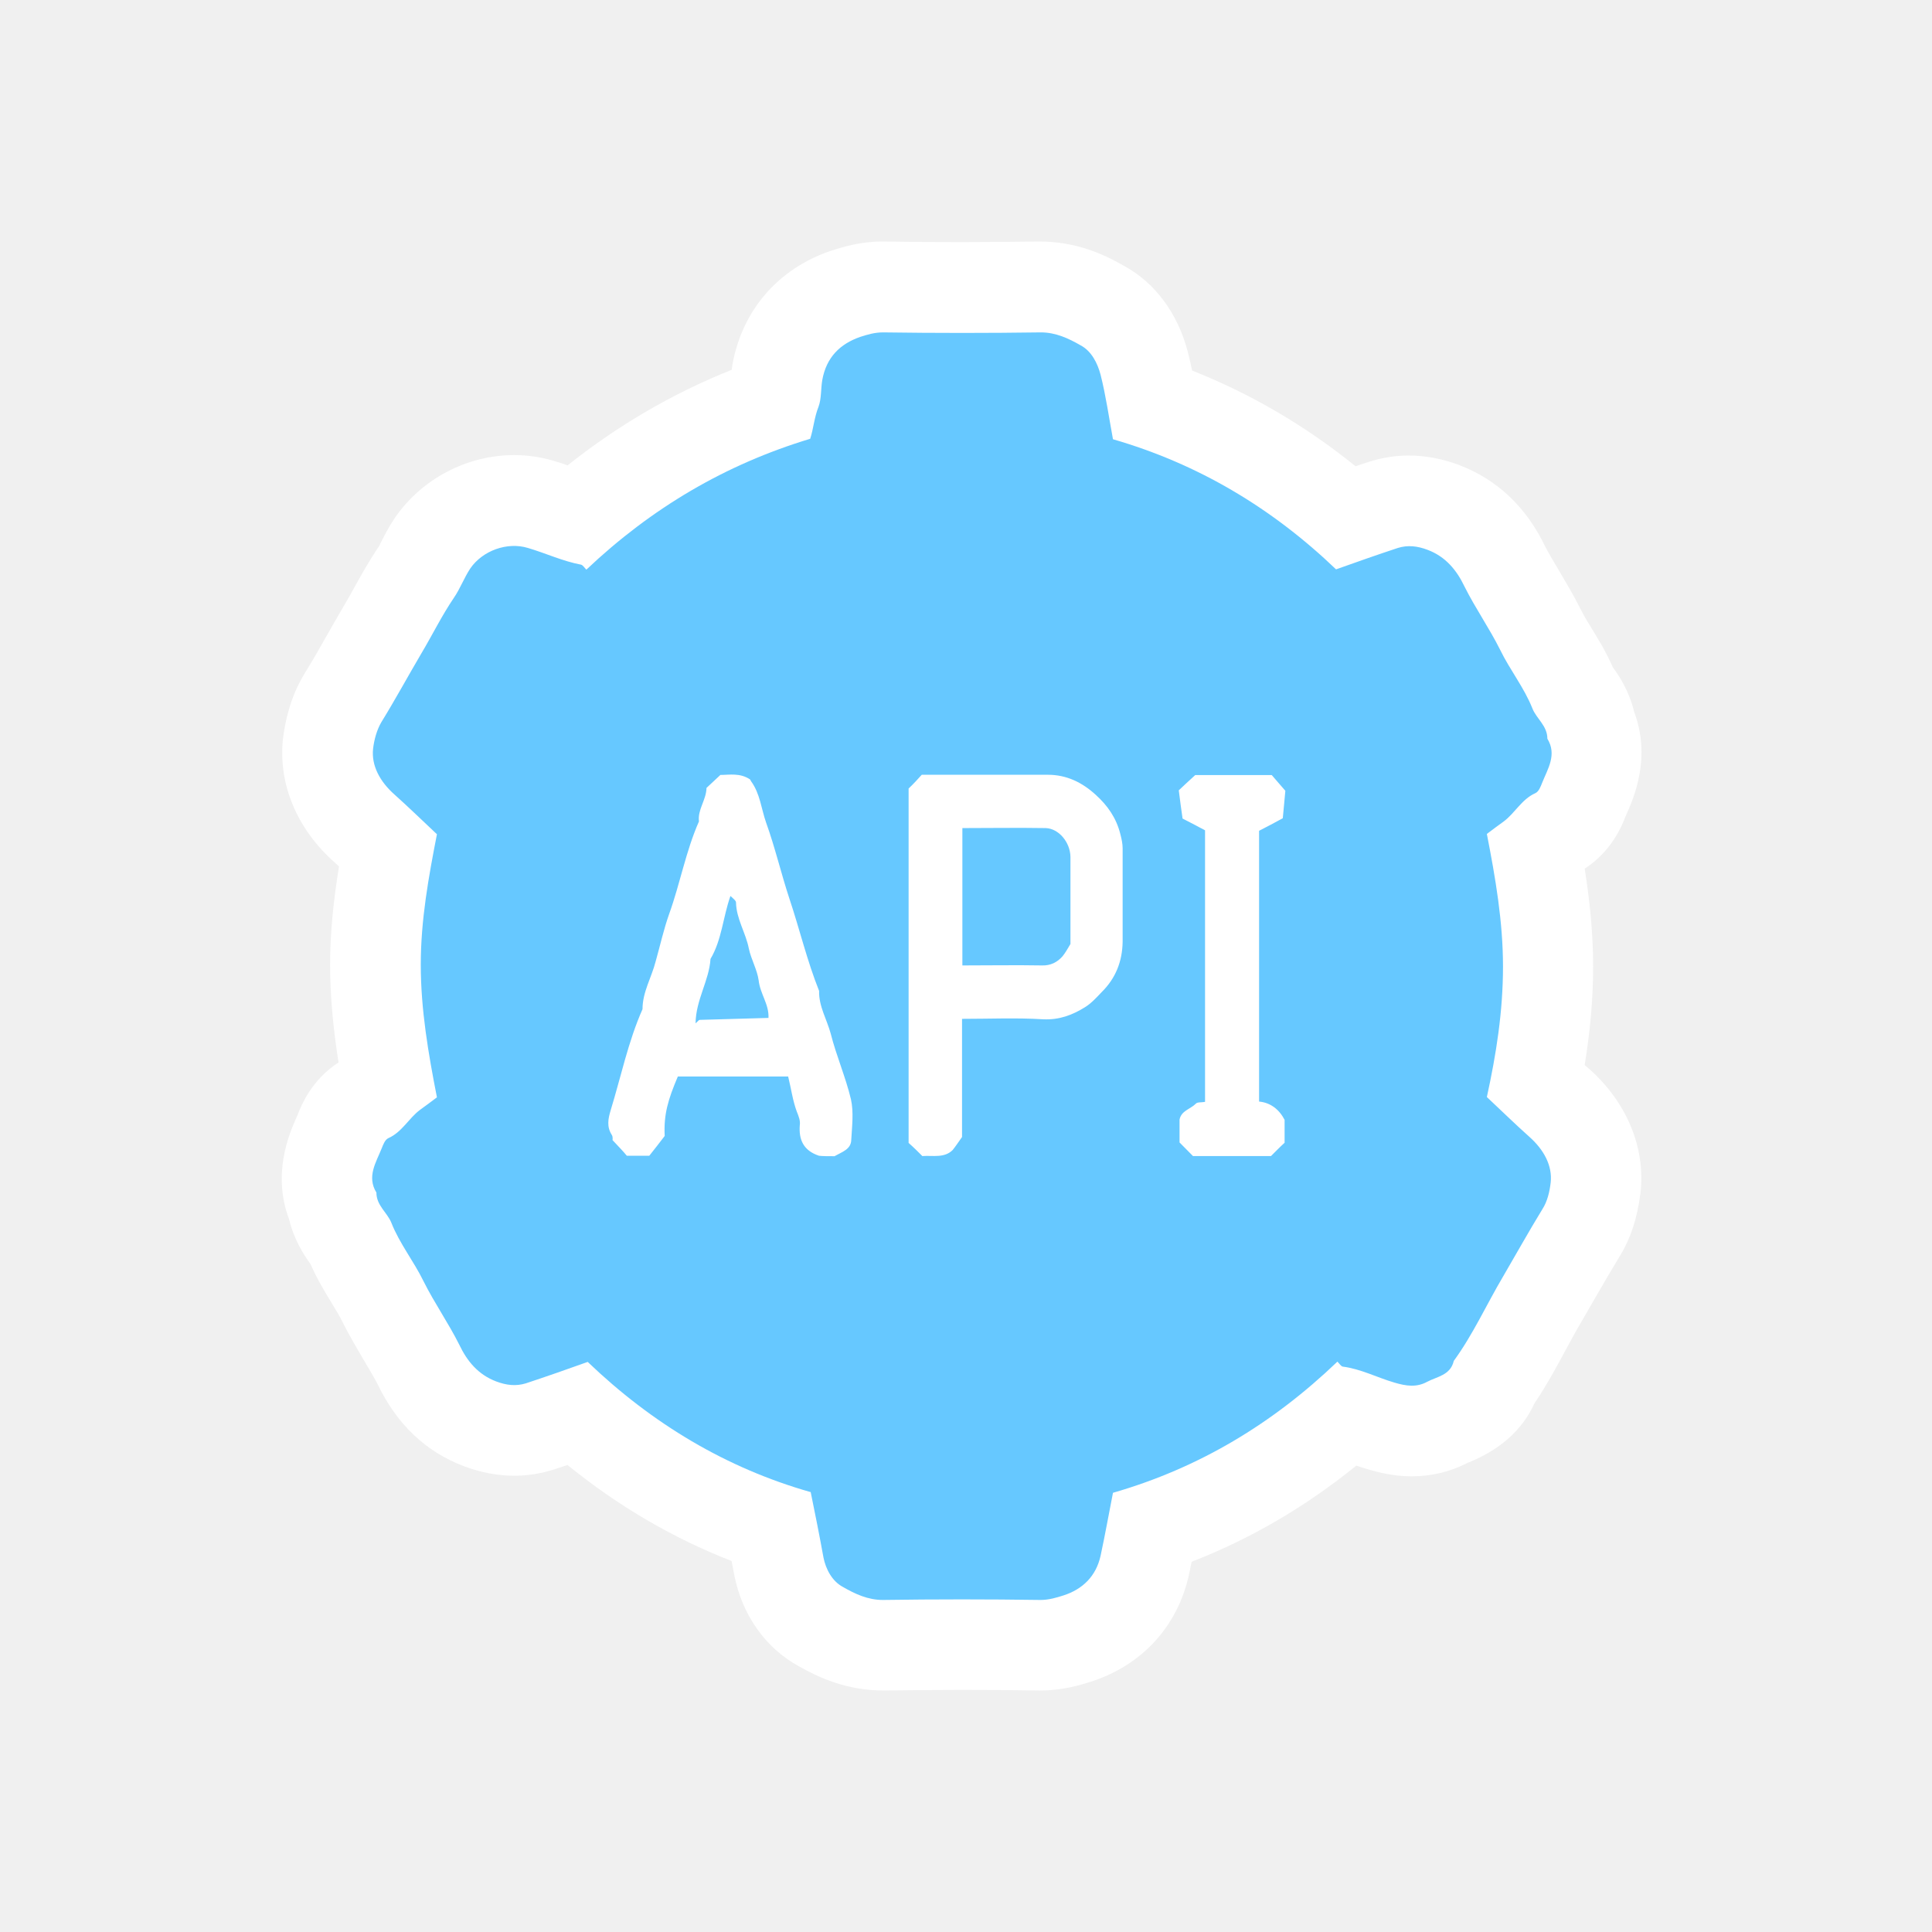
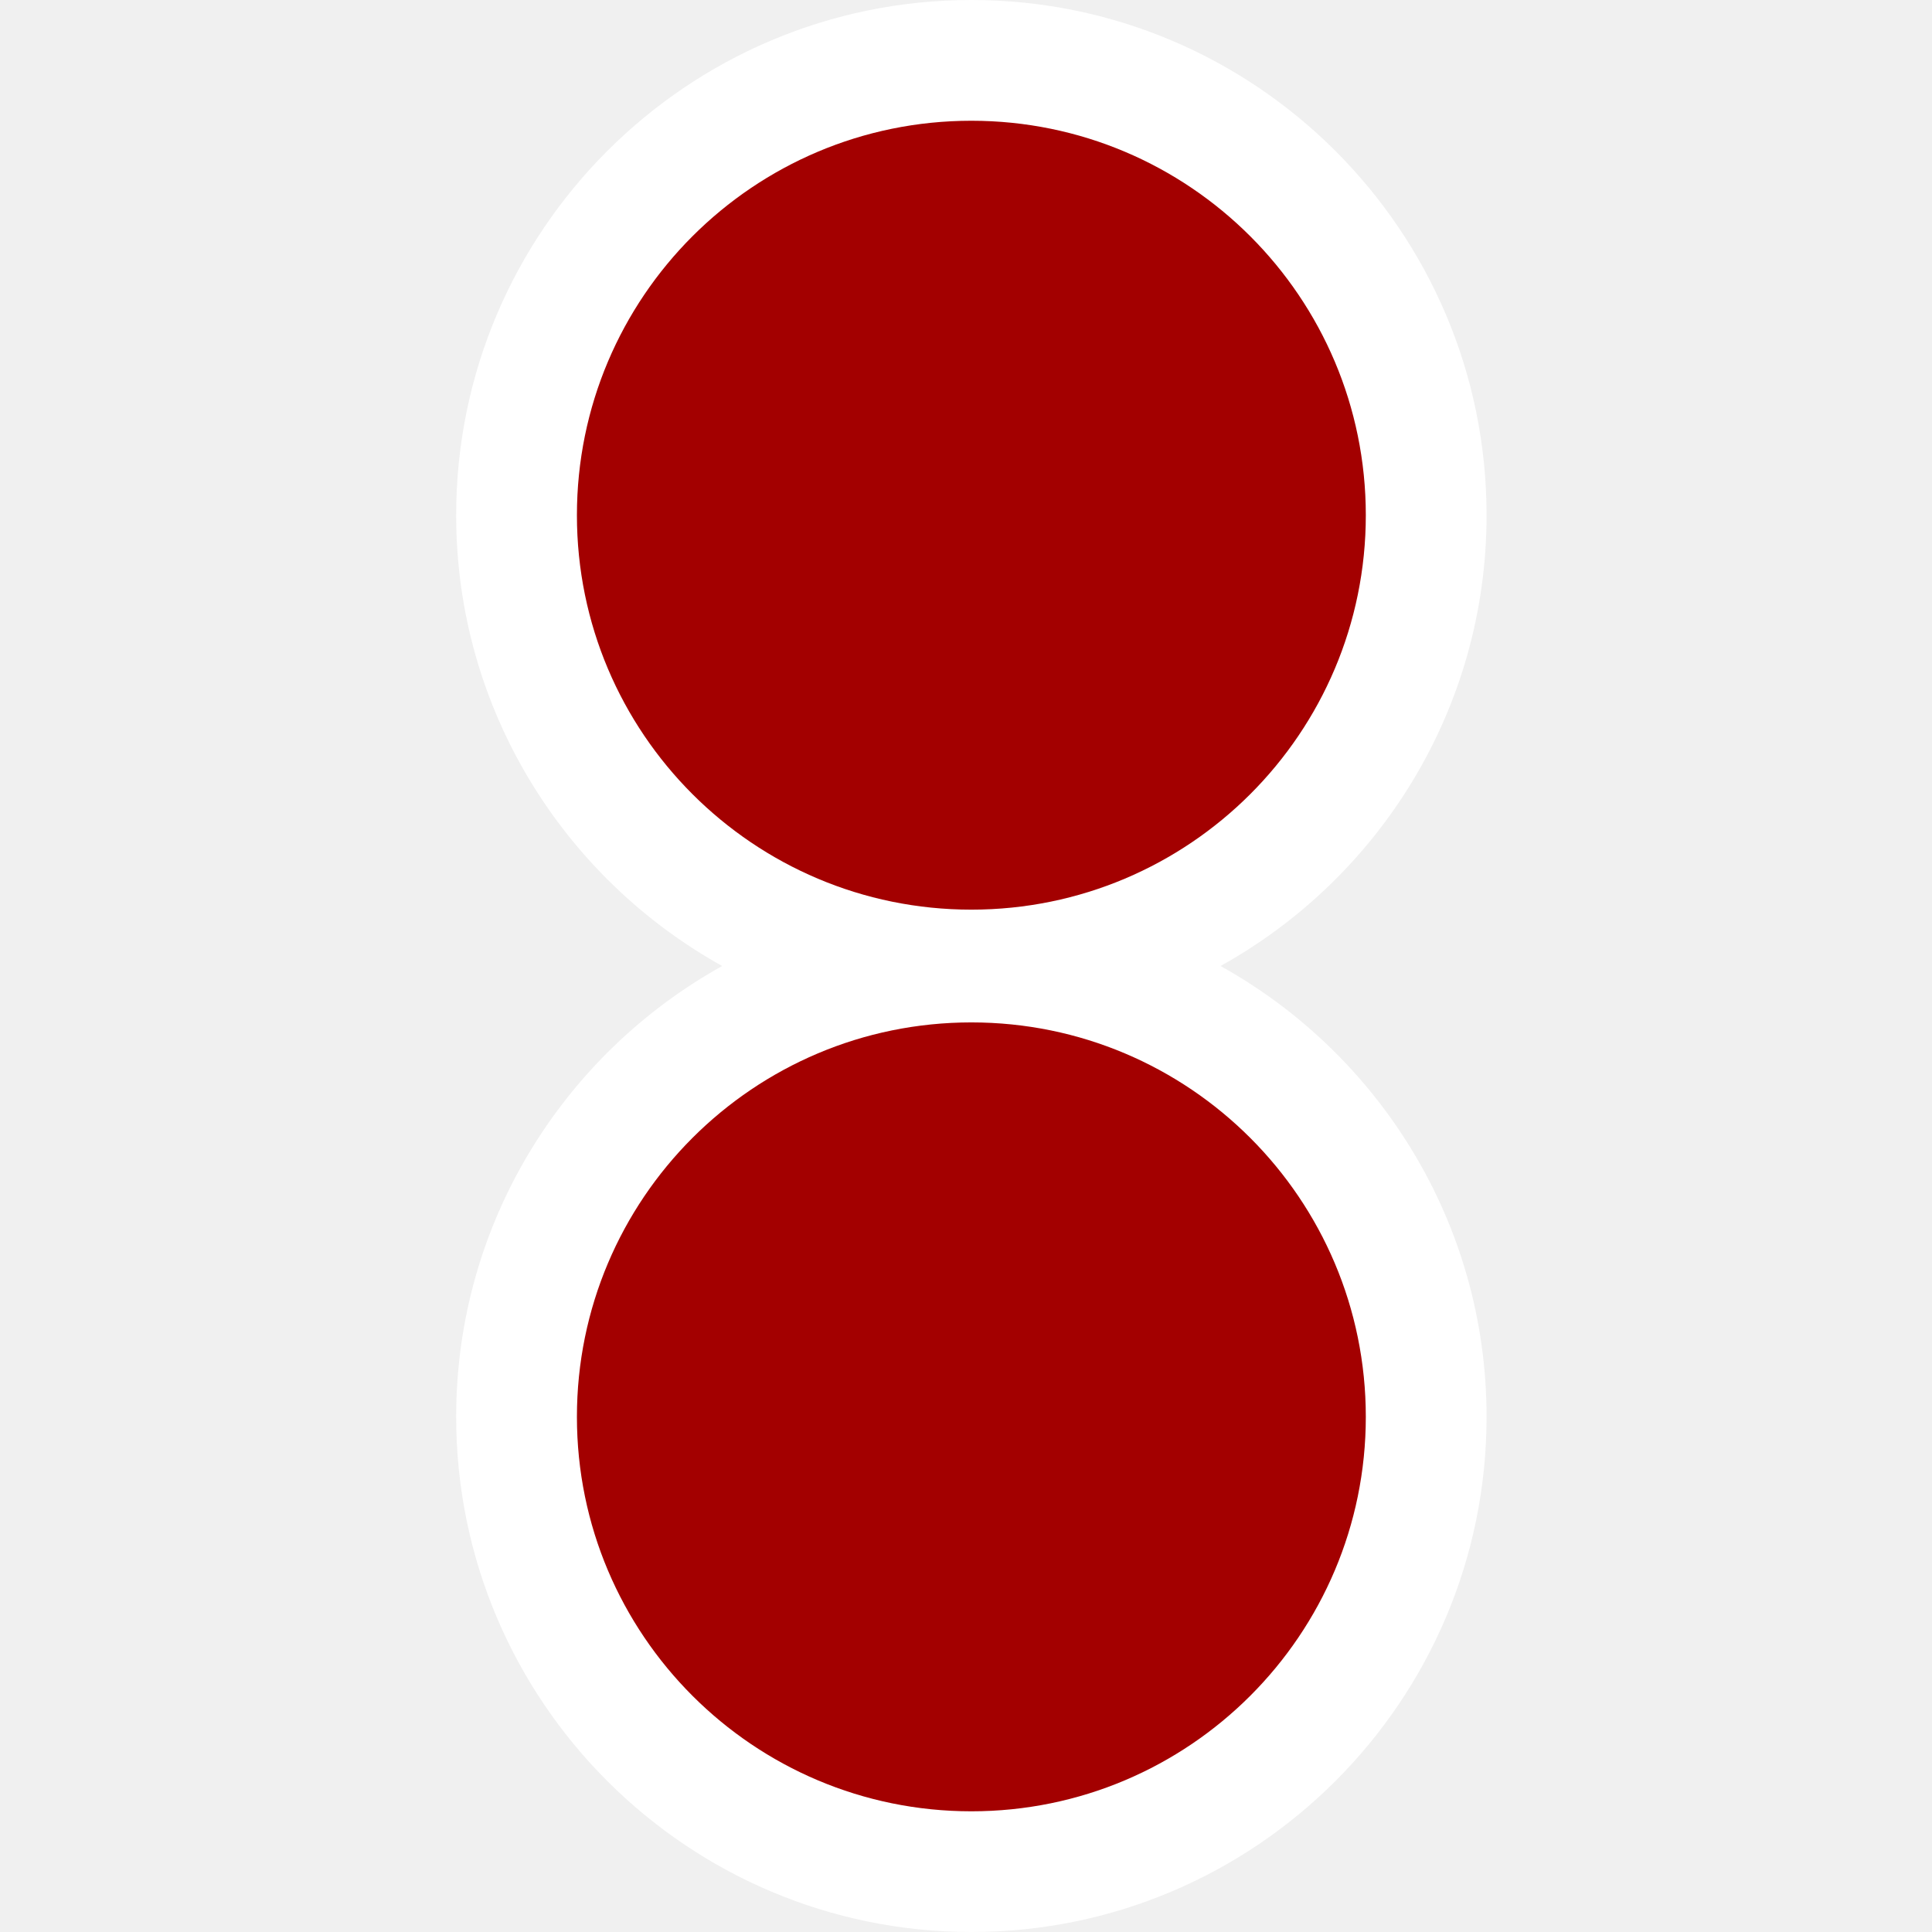
- <svg xmlns="http://www.w3.org/2000/svg" width="96" height="96" viewBox="0 0 96 96" fill="none">
-   <path d="M78.945 53.1C78.877 53.04 78.81 52.98 78.742 52.92C79.027 51.165 79.162 49.568 79.162 48.023C79.162 46.32 78.982 44.678 78.742 43.163C80.092 42.292 80.602 41.01 80.775 40.56L80.857 40.373C81.172 39.653 82.057 37.65 81.202 35.377C80.947 34.32 80.445 33.57 80.137 33.15C79.792 32.362 79.387 31.71 79.05 31.163C78.855 30.84 78.667 30.54 78.532 30.255C78.187 29.565 77.812 28.942 77.49 28.395C77.22 27.938 76.957 27.503 76.792 27.18C75.84 25.192 74.4 23.828 72.487 23.1C71.662 22.793 70.822 22.635 70.005 22.635C69.352 22.635 68.707 22.733 68.04 22.942C67.815 23.017 67.582 23.093 67.357 23.168C64.86 21.15 62.137 19.56 59.235 18.413C59.175 18.105 59.1 17.797 59.017 17.468C58.515 15.562 57.397 14.055 55.86 13.215C54.855 12.637 53.482 12 51.63 12C50.347 12.015 49.065 12.03 47.775 12.03C46.485 12.03 45.21 12.023 43.86 12C42.727 12 41.872 12.277 41.347 12.443L41.25 12.473C38.655 13.373 36.885 15.412 36.397 18.105C36.382 18.195 36.367 18.285 36.36 18.375C33.442 19.538 30.712 21.128 28.207 23.122C27.975 23.04 27.742 22.965 27.51 22.898C26.88 22.71 26.22 22.613 25.545 22.613C23.22 22.613 20.962 23.782 19.62 25.733C19.312 26.19 19.102 26.61 18.945 26.918C18.9 27.008 18.862 27.09 18.847 27.12L18.802 27.188C18.322 27.9 17.932 28.605 17.587 29.227C17.415 29.535 17.25 29.835 17.062 30.15C16.785 30.622 16.507 31.102 16.237 31.582C15.87 32.227 15.502 32.88 15.112 33.502L15.067 33.585C14.415 34.688 14.167 35.858 14.062 36.697C13.815 38.94 14.745 41.182 16.62 42.847C16.695 42.915 16.77 42.983 16.845 43.05C16.59 44.64 16.402 46.245 16.402 47.932C16.402 49.62 16.582 51.278 16.822 52.792C15.472 53.663 14.962 54.945 14.79 55.395L14.707 55.583C14.392 56.303 13.507 58.305 14.362 60.578C14.617 61.635 15.12 62.385 15.427 62.805C15.772 63.593 16.177 64.245 16.507 64.793C16.702 65.115 16.89 65.415 17.025 65.7C17.37 66.39 17.745 67.013 18.067 67.567C18.337 68.025 18.6 68.46 18.765 68.782C19.717 70.77 21.157 72.142 23.07 72.862C23.895 73.17 24.735 73.328 25.552 73.328C26.205 73.328 26.85 73.23 27.517 73.02C27.742 72.945 27.975 72.87 28.2 72.795C30.712 74.835 33.442 76.433 36.352 77.565C36.397 77.797 36.442 78.03 36.487 78.27C36.877 80.25 38.04 81.892 39.69 82.793C40.695 83.362 42.067 84 43.912 84C45.195 83.985 46.477 83.97 47.767 83.97C49.057 83.97 50.332 83.978 51.622 84H51.69C52.822 84 53.722 83.715 54.195 83.565C56.73 82.755 58.507 80.828 59.077 78.255C59.122 78.037 59.167 77.82 59.212 77.603C62.16 76.455 64.867 74.873 67.395 72.825C67.59 72.892 67.8 72.96 68.01 73.02C68.497 73.162 69.255 73.358 70.147 73.358C71.13 73.358 72.06 73.132 72.937 72.683L72.975 72.668C74.55 72.03 75.645 71.047 76.245 69.735C76.86 68.82 77.355 67.905 77.797 67.08C78.045 66.63 78.285 66.172 78.562 65.707C78.787 65.325 79.012 64.935 79.23 64.552C79.635 63.847 80.04 63.15 80.46 62.46C81.015 61.568 81.36 60.532 81.517 59.258C81.765 57.015 80.835 54.773 78.96 53.108L78.945 53.1Z" fill="white" />
-   <path d="M40.266 74.138C36.088 72.946 32.413 70.748 29.203 67.673C28.198 68.033 27.171 68.393 26.128 68.738C25.641 68.888 25.161 68.836 24.651 68.641C23.758 68.303 23.211 67.636 22.821 66.818C22.281 65.738 21.591 64.756 21.051 63.676C20.563 62.671 19.858 61.801 19.446 60.758C19.243 60.248 18.703 59.903 18.703 59.258C18.216 58.463 18.688 57.758 18.966 57.061C19.041 56.873 19.131 56.626 19.303 56.551C19.978 56.251 20.308 55.568 20.871 55.148C21.133 54.961 21.411 54.751 21.711 54.526C21.283 52.343 20.908 50.168 20.908 47.933C20.908 45.698 21.298 43.576 21.711 41.453C20.983 40.771 20.308 40.111 19.603 39.481C18.876 38.836 18.448 38.041 18.538 37.208C18.591 36.751 18.726 36.263 18.951 35.881C19.641 34.763 20.278 33.586 20.946 32.453C21.486 31.546 21.951 30.593 22.551 29.708C22.866 29.251 23.053 28.726 23.368 28.246C23.983 27.353 25.213 26.918 26.226 27.226C27.118 27.488 27.958 27.886 28.873 28.058C28.963 28.081 29.038 28.208 29.136 28.306C32.361 25.253 36.036 23.078 40.258 21.803C40.423 21.293 40.461 20.738 40.671 20.213C40.821 19.816 40.783 19.321 40.858 18.886C41.061 17.746 41.751 17.086 42.741 16.741C43.093 16.628 43.453 16.516 43.881 16.516C46.491 16.553 49.101 16.553 51.718 16.516C52.461 16.516 53.098 16.816 53.698 17.161C54.238 17.446 54.538 18.053 54.688 18.623C54.951 19.666 55.101 20.731 55.303 21.826C59.503 23.041 63.178 25.216 66.388 28.291C67.393 27.931 68.421 27.571 69.463 27.226C69.951 27.076 70.431 27.128 70.941 27.323C71.833 27.661 72.381 28.328 72.771 29.146C73.311 30.226 74.001 31.208 74.541 32.288C75.028 33.293 75.733 34.163 76.146 35.206C76.348 35.716 76.888 36.061 76.888 36.706C77.376 37.501 76.903 38.206 76.626 38.903C76.551 39.091 76.461 39.338 76.288 39.413C75.613 39.713 75.283 40.396 74.721 40.816C74.458 41.003 74.181 41.213 73.881 41.438C74.308 43.621 74.683 45.796 74.683 48.031C74.683 50.266 74.346 52.388 73.881 54.511C74.608 55.193 75.283 55.853 75.988 56.483C76.716 57.128 77.143 57.923 77.053 58.756C77.001 59.213 76.888 59.701 76.641 60.083C75.966 61.186 75.336 62.318 74.683 63.436C73.866 64.816 73.191 66.316 72.238 67.621C72.073 68.341 71.398 68.401 70.911 68.663C70.386 68.948 69.868 68.873 69.291 68.701C68.436 68.453 67.611 68.018 66.718 67.906C66.628 67.883 66.553 67.756 66.456 67.658C63.231 70.748 59.571 72.946 55.303 74.176C55.101 75.196 54.913 76.261 54.688 77.303C54.463 78.323 53.796 78.968 52.843 79.276C52.491 79.388 52.116 79.501 51.703 79.501C49.093 79.463 46.483 79.463 43.866 79.501C43.123 79.501 42.486 79.201 41.886 78.856C41.346 78.571 41.031 77.963 40.918 77.393C40.716 76.276 40.506 75.233 40.281 74.131L40.266 74.138ZM41.481 57.443C41.856 57.233 42.283 57.106 42.298 56.648C42.336 55.966 42.426 55.268 42.283 54.623C42.021 53.521 41.556 52.463 41.278 51.361C41.091 50.663 40.678 49.996 40.701 49.238C40.101 47.738 39.733 46.171 39.223 44.648C38.811 43.396 38.511 42.106 38.068 40.876C37.828 40.193 37.768 39.436 37.326 38.828C37.288 38.768 37.273 38.731 37.273 38.731C36.771 38.393 36.246 38.506 35.796 38.506C35.533 38.753 35.308 38.963 35.106 39.151C35.091 39.758 34.656 40.231 34.731 40.816C34.078 42.293 33.801 43.883 33.253 45.406C32.976 46.186 32.803 46.981 32.578 47.776C32.376 48.571 31.926 49.291 31.926 50.146C31.213 51.758 30.861 53.483 30.343 55.171C30.216 55.591 30.141 55.988 30.396 56.386C30.471 56.498 30.433 56.671 30.433 56.648C30.733 56.971 30.958 57.196 31.146 57.428H32.263C32.526 57.091 32.788 56.768 33.028 56.446C32.976 55.366 33.193 54.646 33.681 53.491H39.163C39.313 54.098 39.388 54.683 39.591 55.231C39.681 55.456 39.778 55.688 39.741 55.913C39.688 56.611 39.906 57.166 40.693 57.428C40.881 57.451 41.158 57.451 41.473 57.451L41.481 57.443ZM45.846 57.443C46.348 57.406 46.926 57.556 47.338 57.143C47.488 56.956 47.616 56.761 47.803 56.498V50.626C49.168 50.626 50.511 50.566 51.831 50.648C52.633 50.686 53.286 50.438 53.923 50.041C54.223 49.853 54.486 49.568 54.741 49.298C55.431 48.616 55.768 47.783 55.783 46.793V42.151C55.783 41.926 55.731 41.678 55.671 41.453C55.468 40.636 55.033 40.028 54.456 39.503C53.781 38.881 53.001 38.498 52.071 38.498H45.801C45.598 38.723 45.388 38.956 45.148 39.181V56.791C45.388 57.001 45.613 57.226 45.838 57.451L45.846 57.443ZM59.278 57.443H63.156C63.381 57.218 63.606 56.986 63.831 56.783V55.643C63.553 55.111 63.118 54.788 62.563 54.736V41.281C62.976 41.071 63.328 40.883 63.741 40.658C63.793 40.163 63.831 39.653 63.868 39.293C63.568 38.956 63.366 38.708 63.193 38.513H59.391C59.076 38.798 58.851 39.008 58.573 39.271C58.626 39.728 58.701 40.238 58.761 40.673C59.211 40.898 59.563 41.093 59.878 41.258V54.751C59.691 54.788 59.488 54.751 59.413 54.848C59.151 55.111 58.701 55.186 58.611 55.628V56.768C58.836 56.993 59.061 57.226 59.286 57.451L59.278 57.443Z" fill="#66C8FF" />
-   <path d="M38.178 50.58C37.075 50.617 35.92 50.639 34.765 50.677C34.727 50.677 34.675 50.752 34.562 50.849C34.578 49.672 35.237 48.727 35.305 47.647C35.867 46.702 35.92 45.584 36.295 44.52C36.407 44.632 36.572 44.745 36.572 44.842C36.587 45.66 37.06 46.357 37.21 47.137C37.322 47.669 37.623 48.179 37.697 48.712C37.773 49.395 38.222 49.904 38.185 50.587L38.178 50.58Z" fill="#66C8FF" />
-   <path d="M53.19 46.907C53.063 47.117 52.95 47.327 52.8 47.514C52.538 47.814 52.2 47.987 51.773 47.972C50.468 47.949 49.163 47.972 47.82 47.972V41.147C49.185 41.147 50.58 41.124 51.96 41.147C52.613 41.169 53.175 41.852 53.19 42.572V46.914V46.907Z" fill="#66C8FF" />
+ <svg xmlns="http://www.w3.org/2000/svg" width="72" height="72" viewBox="0 0 72 72" fill="none">
+   <path d="M45.485 36C51.395 32.722 55.4 26.422 55.4 19.2C55.4 8.61 46.79 0 36.2 0C25.61 0 17 8.61 17 19.2C17 26.422 21.012 32.722 26.915 36C21.012 39.278 17 45.578 17 52.8C17 63.39 25.61 72 36.2 72C46.79 72 55.4 63.39 55.4 52.8C55.4 45.578 51.388 39.278 45.485 36Z" fill="white" />
+   <path d="M36.2 33.9C44.319 33.9 50.9 27.319 50.9 19.2C50.9 11.081 44.319 4.5 36.2 4.5C28.081 4.5 21.5 11.081 21.5 19.2C21.5 27.319 28.081 33.9 36.2 33.9Z" fill="#A30000" />
+   <path d="M36.2 67.502C44.319 67.502 50.9 60.92 50.9 52.802C50.9 44.683 44.319 38.102 36.2 38.102C28.081 38.102 21.5 44.683 21.5 52.802C21.5 60.92 28.081 67.502 36.2 67.502Z" fill="#A30000" />
</svg>
